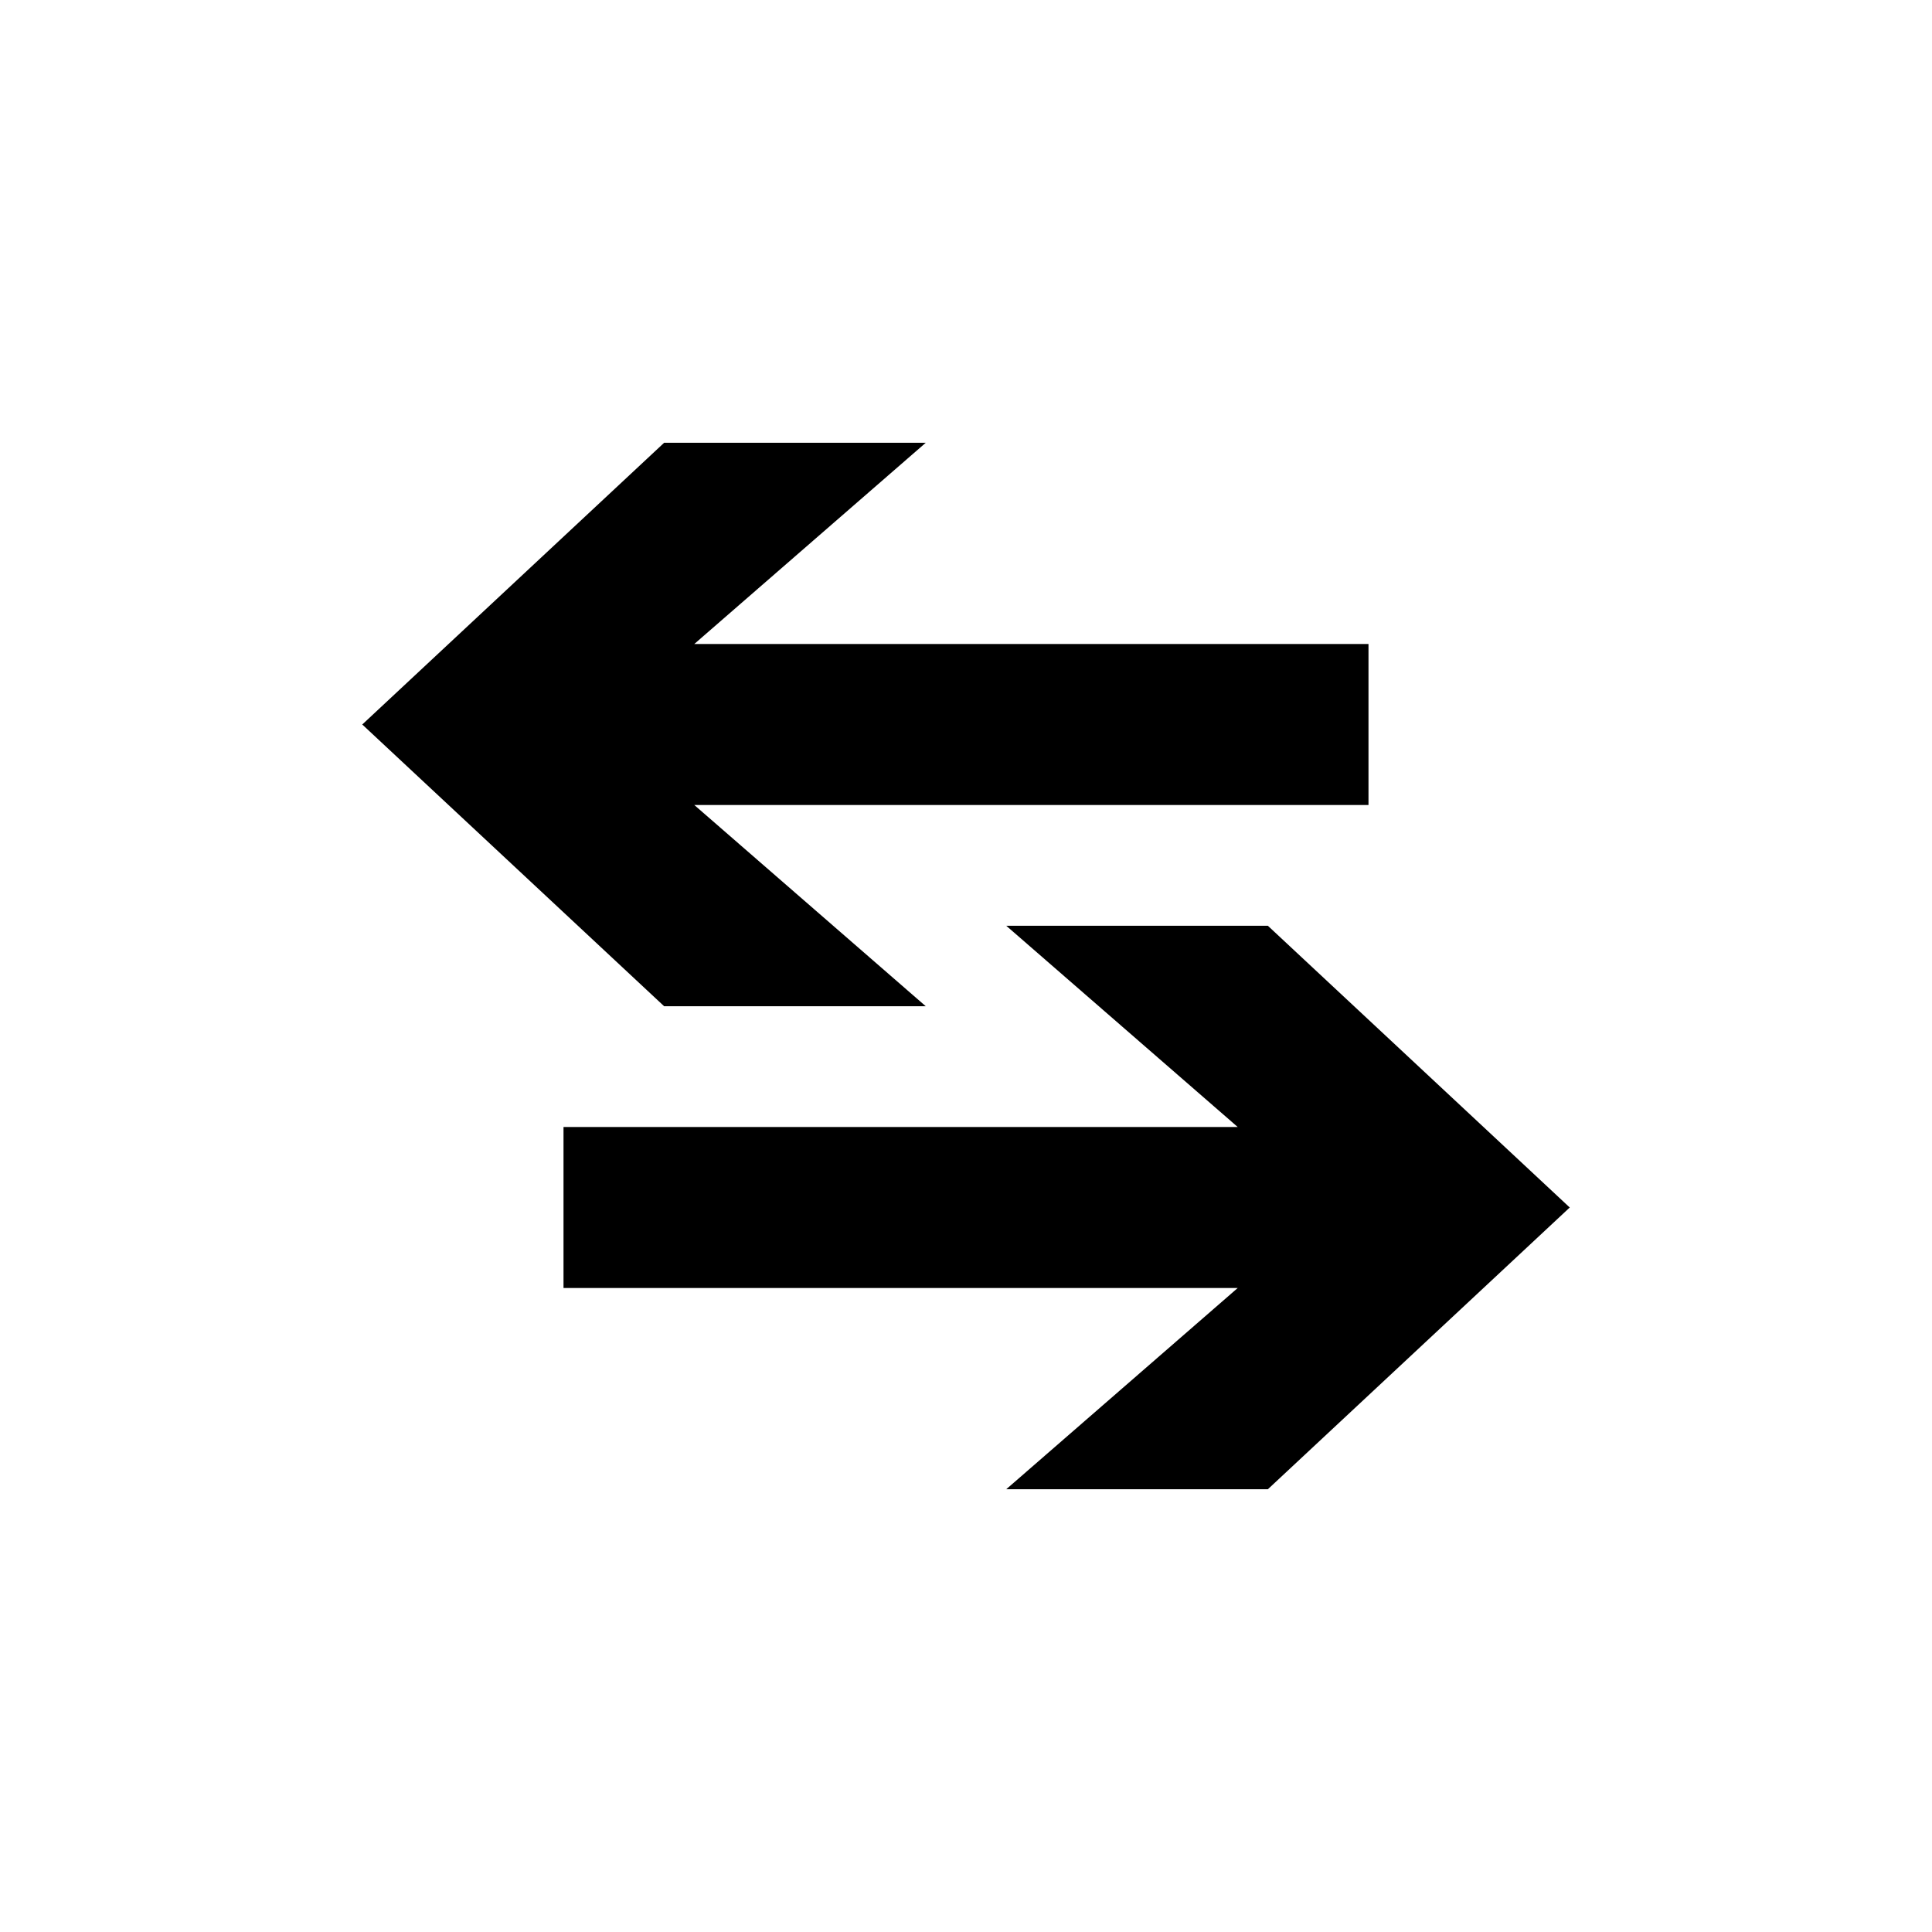
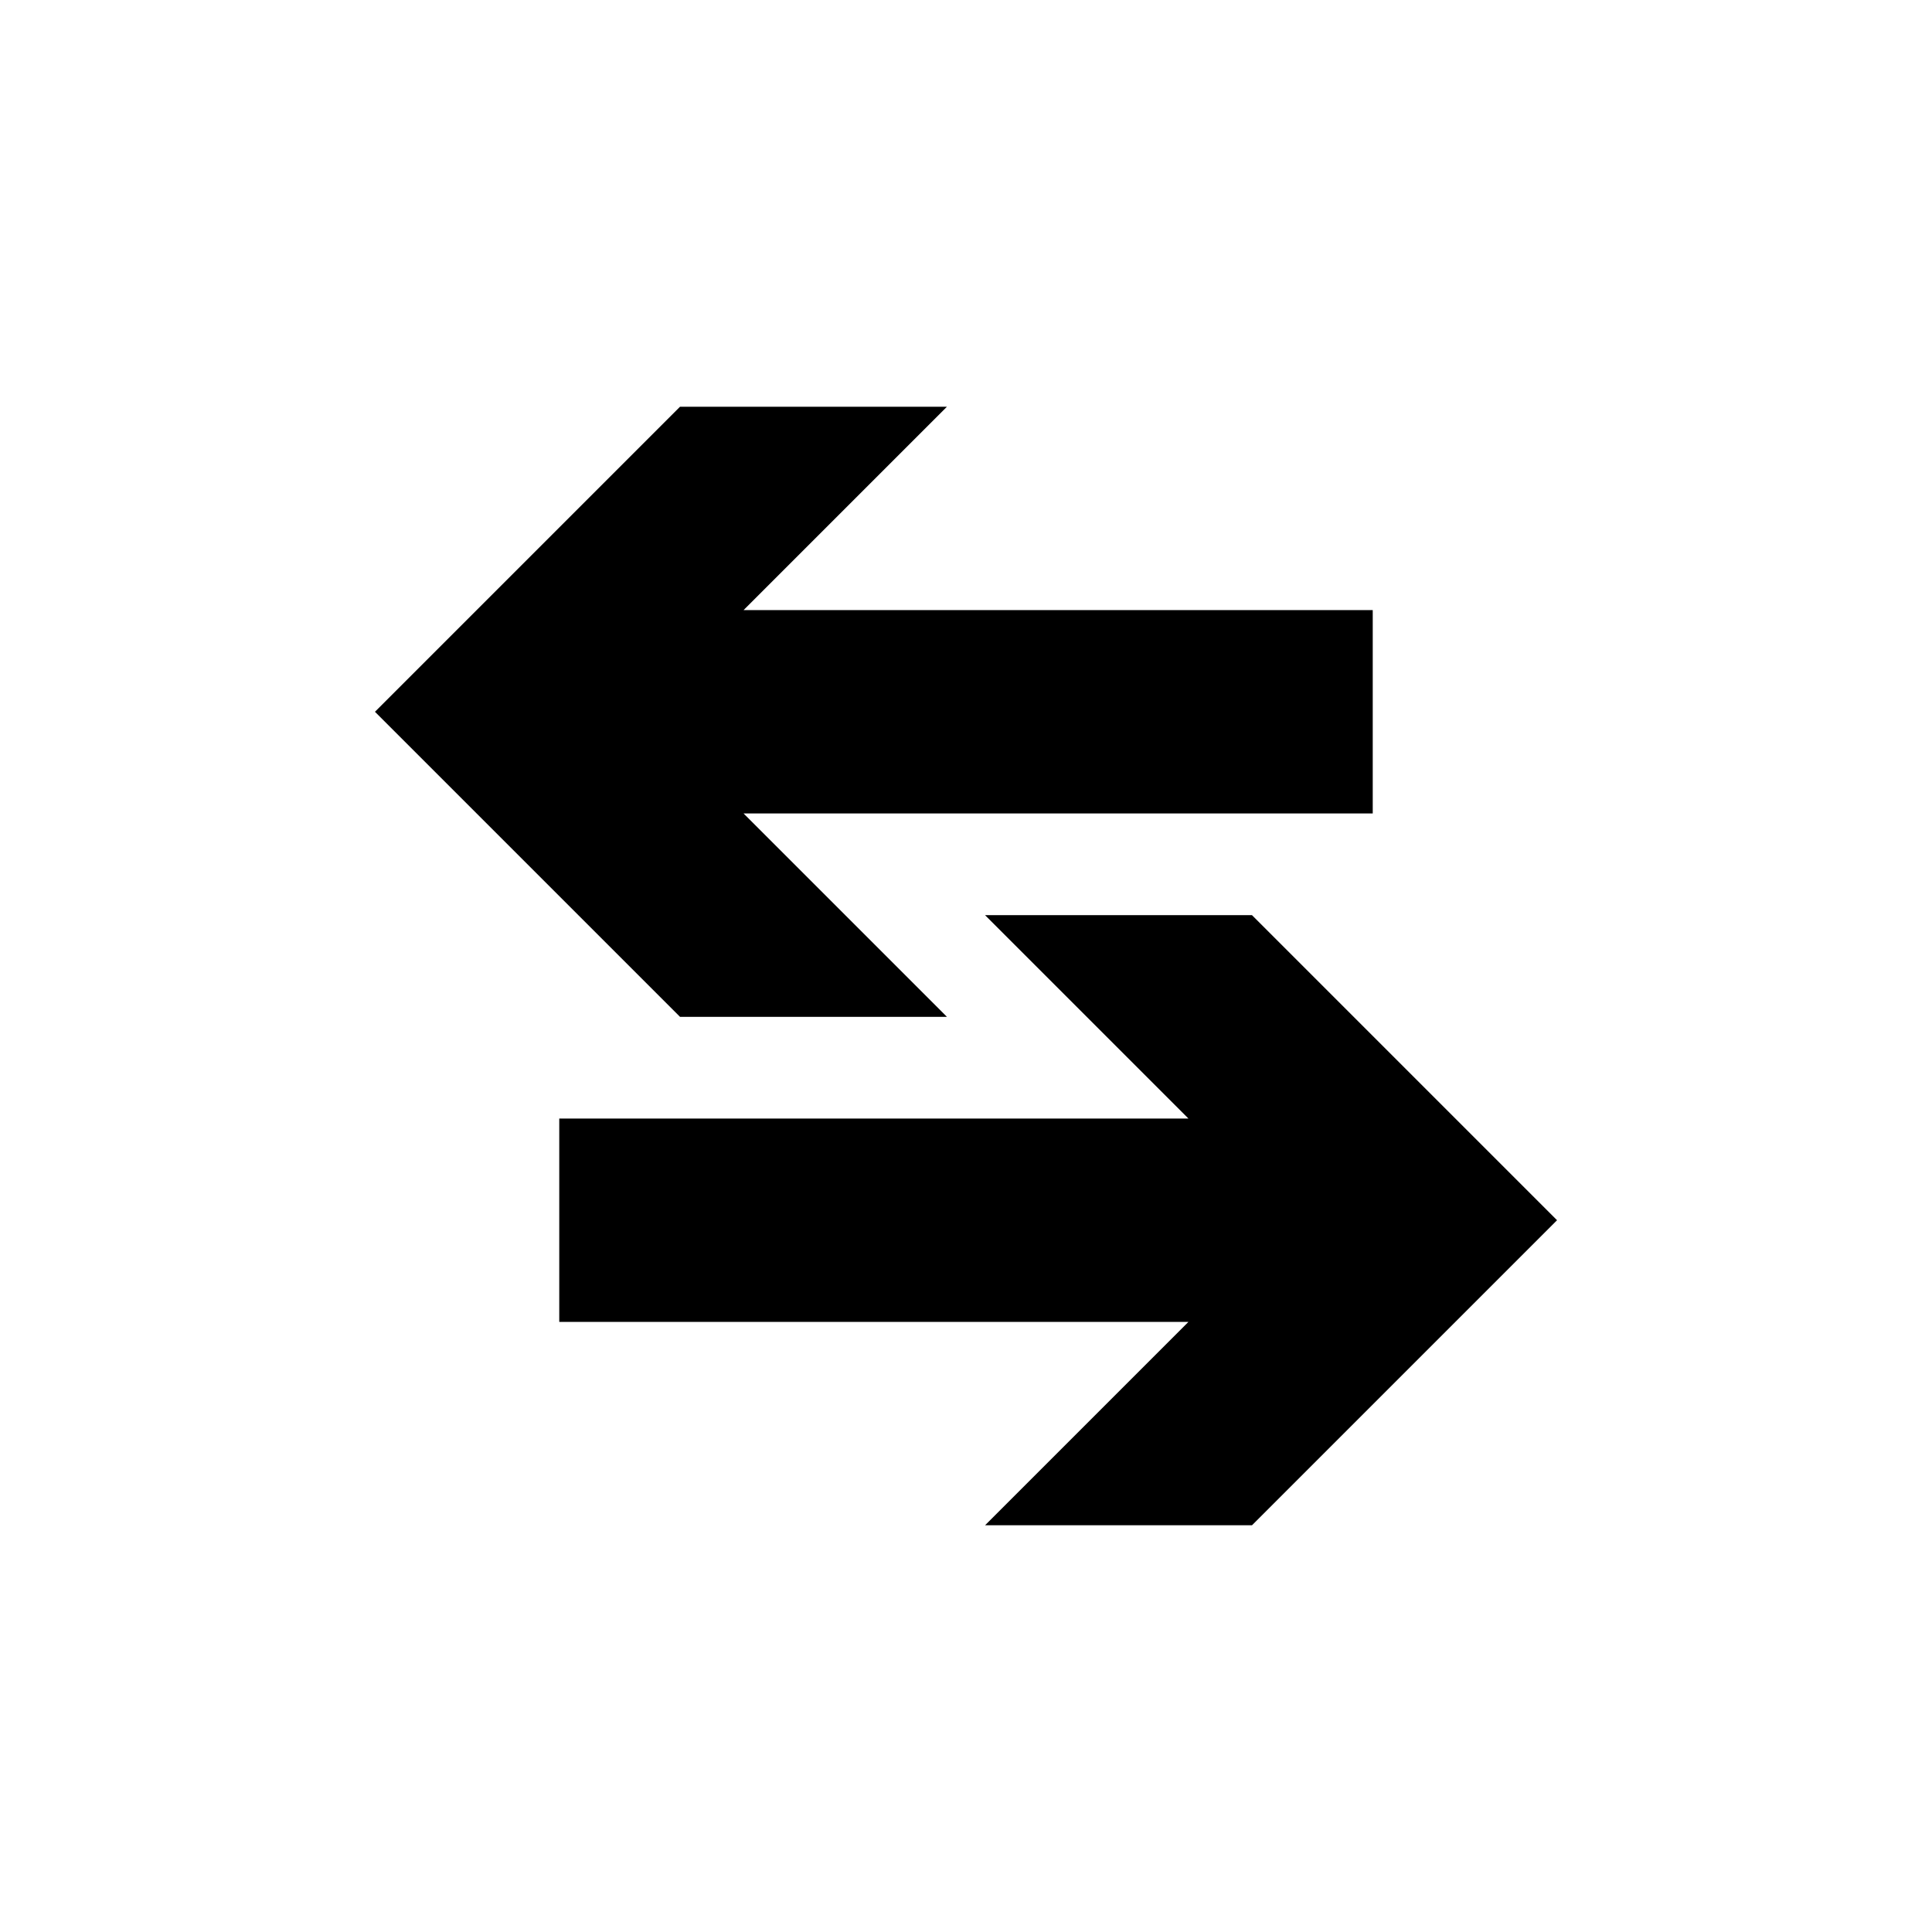
<svg xmlns="http://www.w3.org/2000/svg" version="1.1" baseProfile="full" width="76" height="76" viewBox="0 0 76.00 76.00" enable-background="new 0 0 76.00 76.00" xml:space="preserve">
-   <path fill="#000000" fill-opacity="1" stroke-width="0.2" stroke-linejoin="round" d="M 53.833,25.333L 53.833,31.667L 27.312,31.667L 36.417,39.583L 26.125,39.583L 14.25,28.5L 26.125,17.417L 36.417,17.417L 27.312,25.333L 53.833,25.333 Z " />
-   <path fill="#000000" fill-opacity="1" stroke-width="0.2" stroke-linejoin="round" d="M 22.167,44.333L 22.167,50.667L 48.688,50.667L 39.583,58.583L 49.875,58.583L 61.75,47.5L 49.875,36.417L 39.583,36.417L 48.688,44.333L 22.167,44.333 Z " />
+   <path fill="#000000" fill-opacity="1" stroke-width="0.2" stroke-linejoin="round" d="M 22,52L 22,44L 46.75,44L 38.75,36L 49.25,36L 61.25,48L 49.25,60L 38.75,60L 46.75,52L 22,52 Z M 54,24L 54,32L 29.25,32L 37.25,40L 26.75,40L 14.75,28L 26.75,16L 37.25,16L 29.25,24L 54,24 Z " />
</svg>
